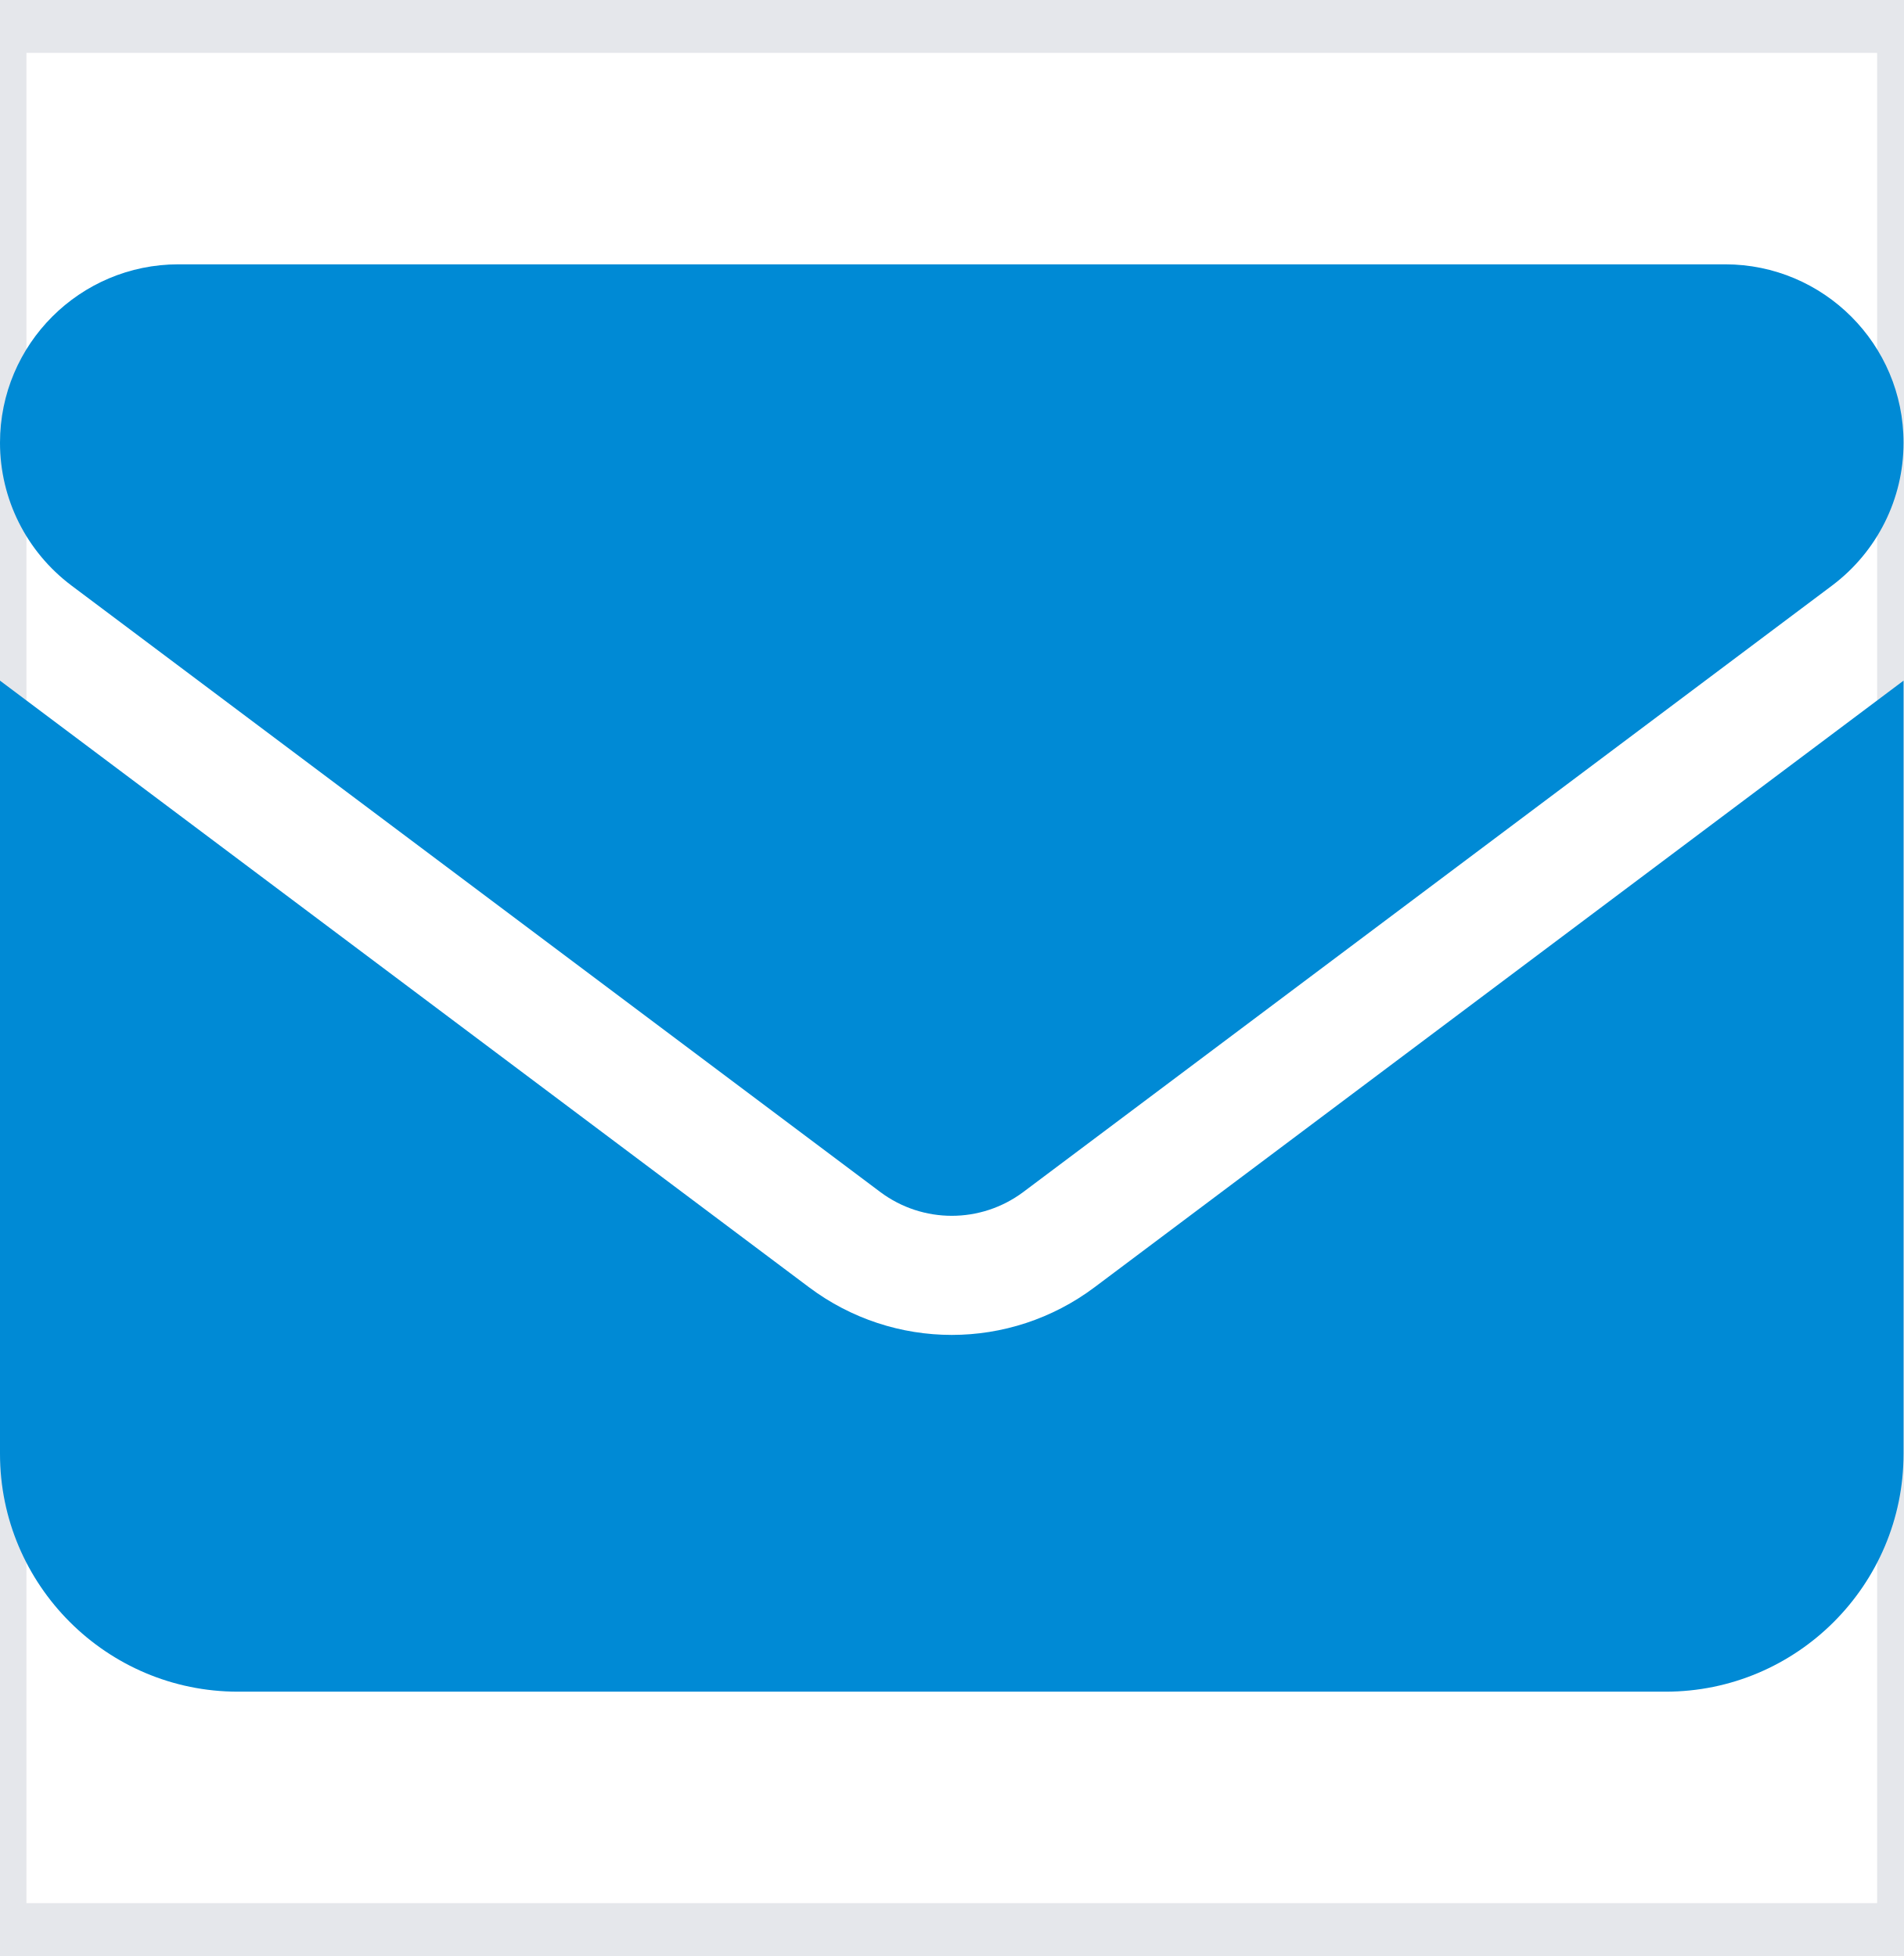
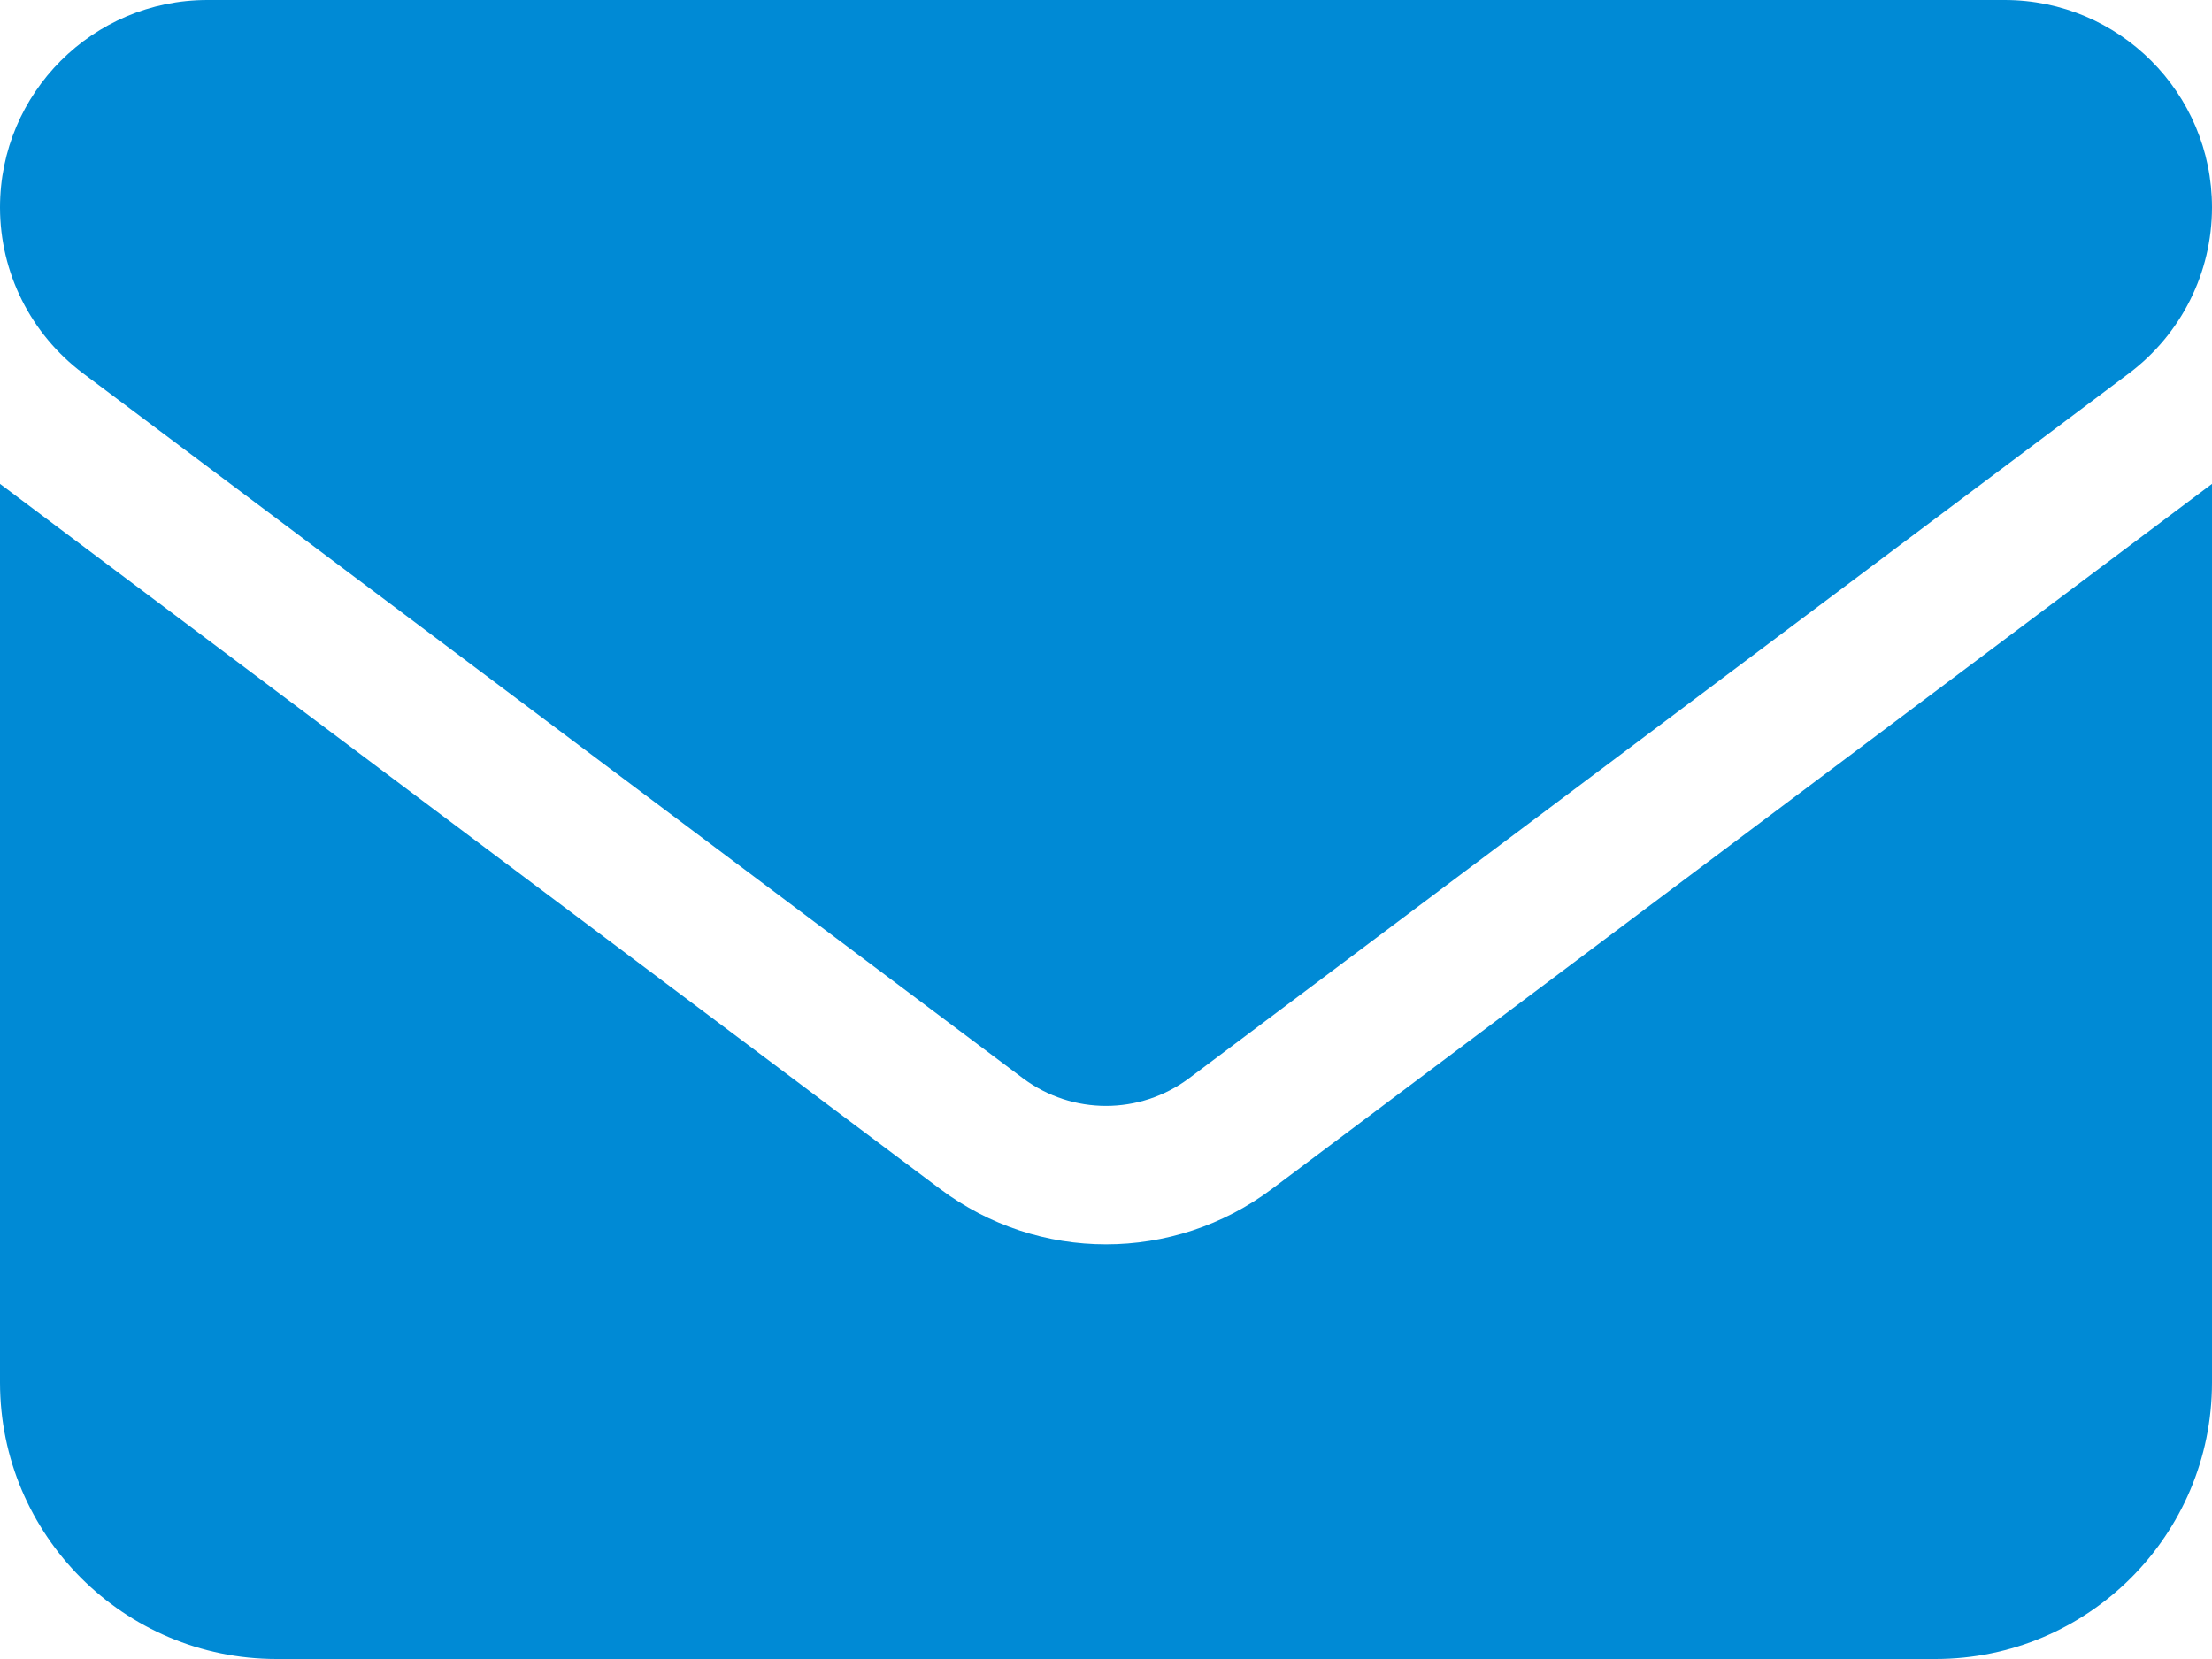
- <svg xmlns="http://www.w3.org/2000/svg" width="36" height="37" viewBox="0 0 36 37" fill="none">
-   <path d="M36 36.5H0V0.5H36V36.5Z" stroke="#E5E7EB" />
-   <path d="M3.375 5C1.512 5 0 6.512 0 8.375C0 9.437 0.499 10.435 1.35 11.075L16.65 22.55C17.452 23.148 18.548 23.148 19.35 22.55L34.65 11.075C35.501 10.435 36 9.437 36 8.375C36 6.512 34.488 5 32.625 5H3.375ZM0 12.875V27.5C0 29.982 2.018 32 4.5 32H31.5C33.982 32 36 29.982 36 27.5V12.875L20.7 24.35C19.097 25.552 16.903 25.552 15.3 24.35L0 12.875Z" fill="#008AD5" />
+ <svg xmlns="http://www.w3.org/2000/svg" width="36" height="27" viewBox="0 0 36 27" fill="none">
+   <path d="M3.375 0C1.512 0 0 1.512 0 3.375C0 4.437 0.499 5.435 1.35 6.075L16.65 17.55C17.452 18.148 18.548 18.148 19.35 17.55L34.65 6.075C35.501 5.435 36 4.437 36 3.375C36 1.512 34.488 0 32.625 0H3.375ZM0 7.875V22.5C0 24.982 2.018 27 4.5 27H31.5C33.982 27 36 24.982 36 22.5V7.875L20.7 19.35C19.097 20.552 16.903 20.552 15.3 19.35L0 7.875Z" fill="#008AD5" />
</svg>
